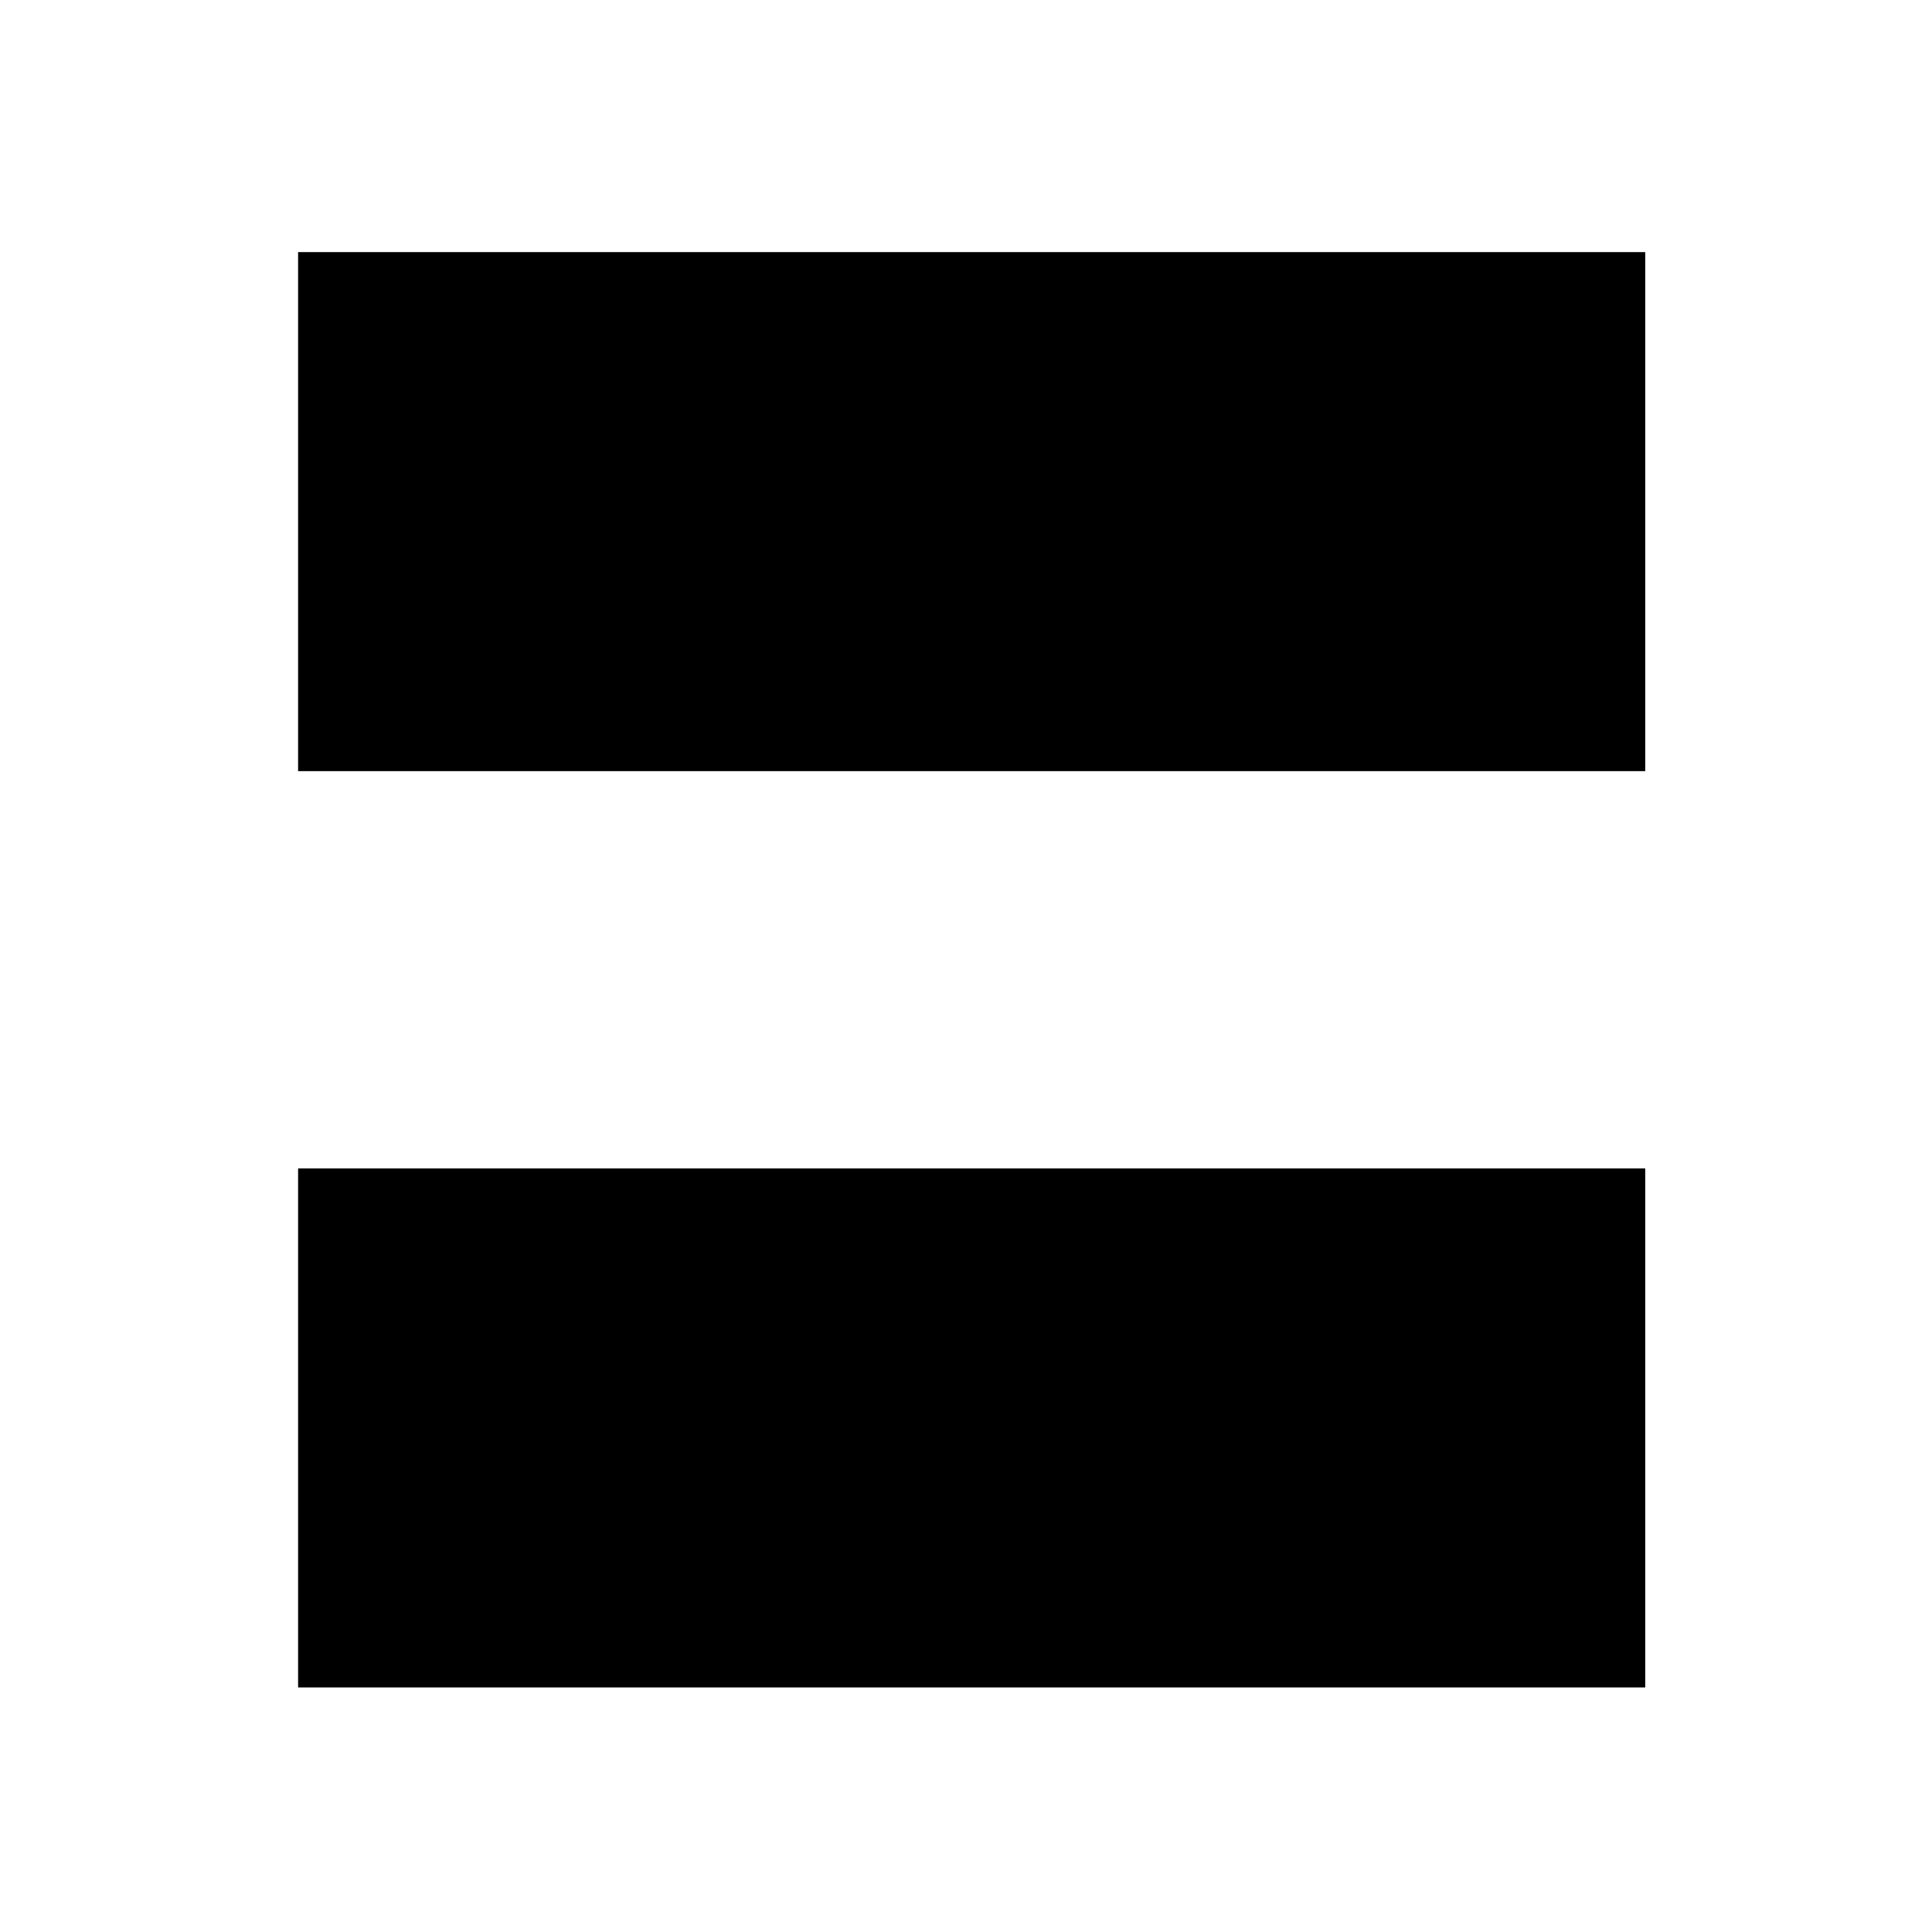
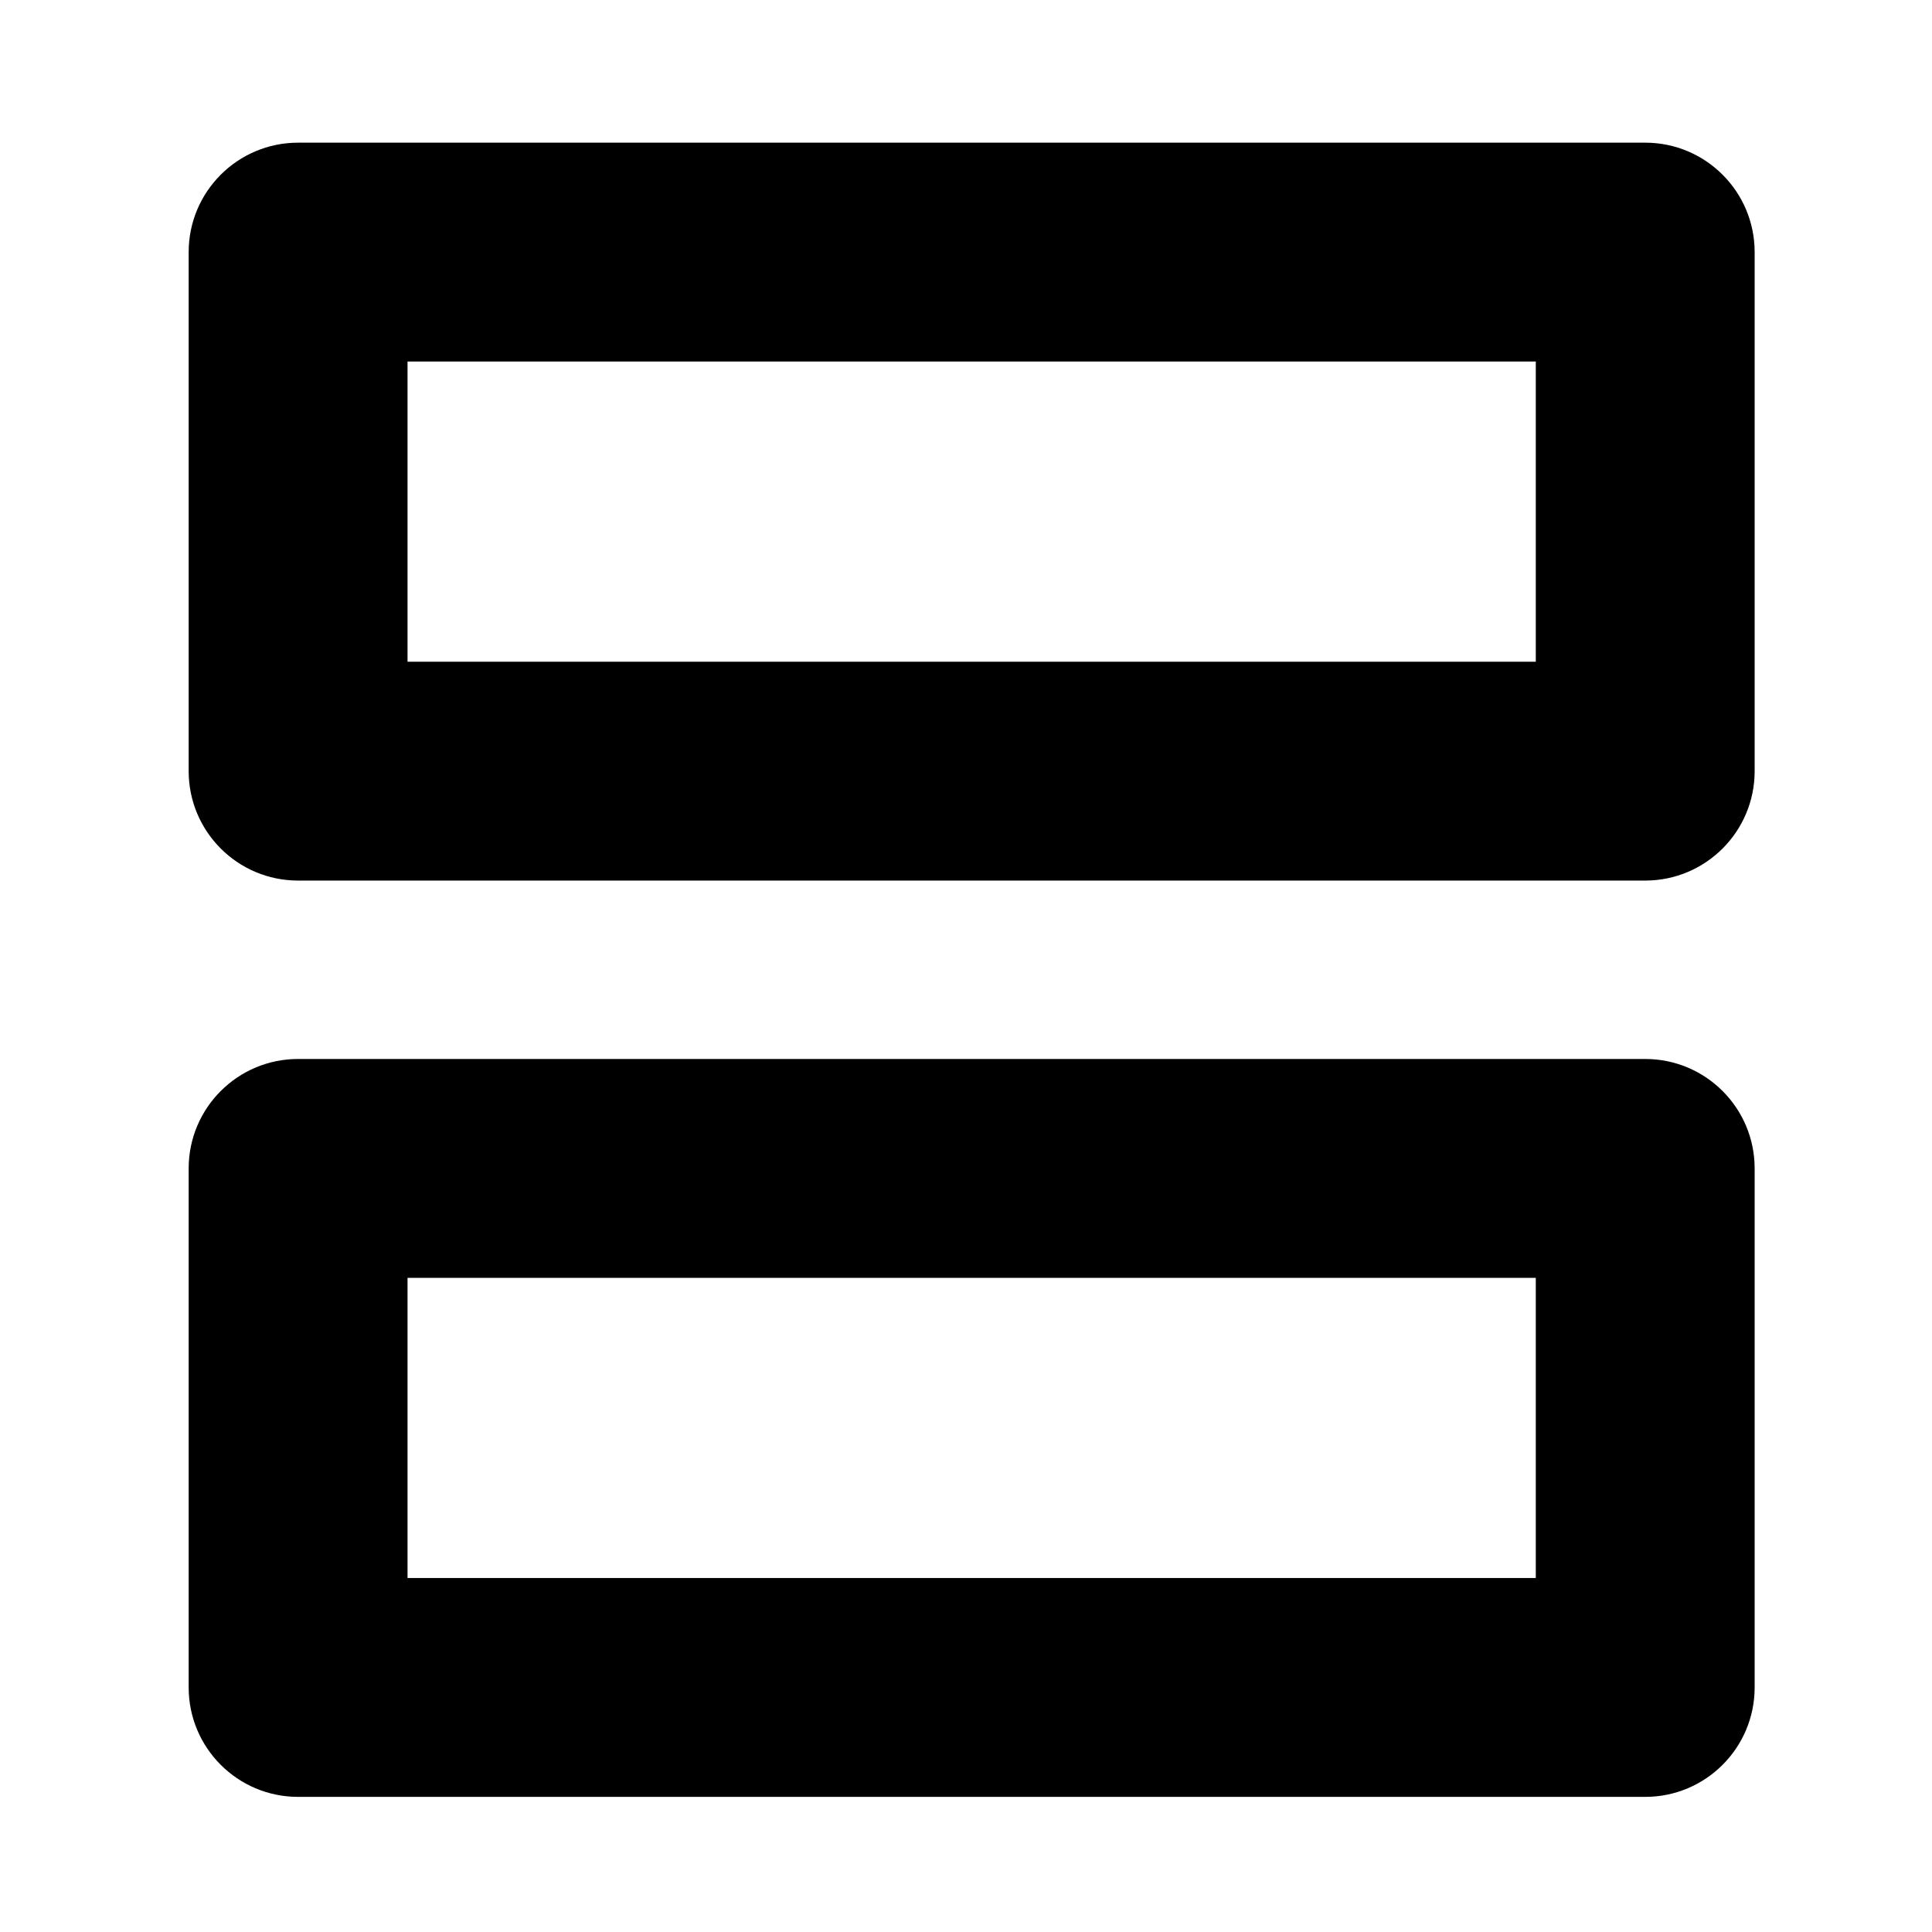
- <svg xmlns="http://www.w3.org/2000/svg" id="source-1" viewBox="0 0 512 512" x="0" y="0" aria-hidden="true" focusable="false" role="img">
-   <defs />
-   <rect width="357" height="137.55" x="79" y="309.64" class="cls-1" fill="currentColor" />
-   <rect width="357" height="137.55" x="79" y="66.81" class="cls-1" fill="currentColor" />
+ <svg xmlns="http://www.w3.org/2000/svg" viewBox="0 0 512 512" x="0" y="0" aria-hidden="true" focusable="false" role="img">
+   <path d="M436,476.19H79a29,29,0,0,1-29-29V309.64a29,29,0,0,1,29-29H436a29,29,0,0,1,29,29V447.19A29,29,0,0,1,436,476.19Zm-328-58H407V338.64H108Z" fill="currentColor" />
+   <path d="M436,233.36H79a29,29,0,0,1-29-29V66.81a29,29,0,0,1,29-29H436a29,29,0,0,1,29,29V204.36A29,29,0,0,1,436,233.36Zm-328-58H407V95.81H108Z" fill="currentColor" />
</svg>
